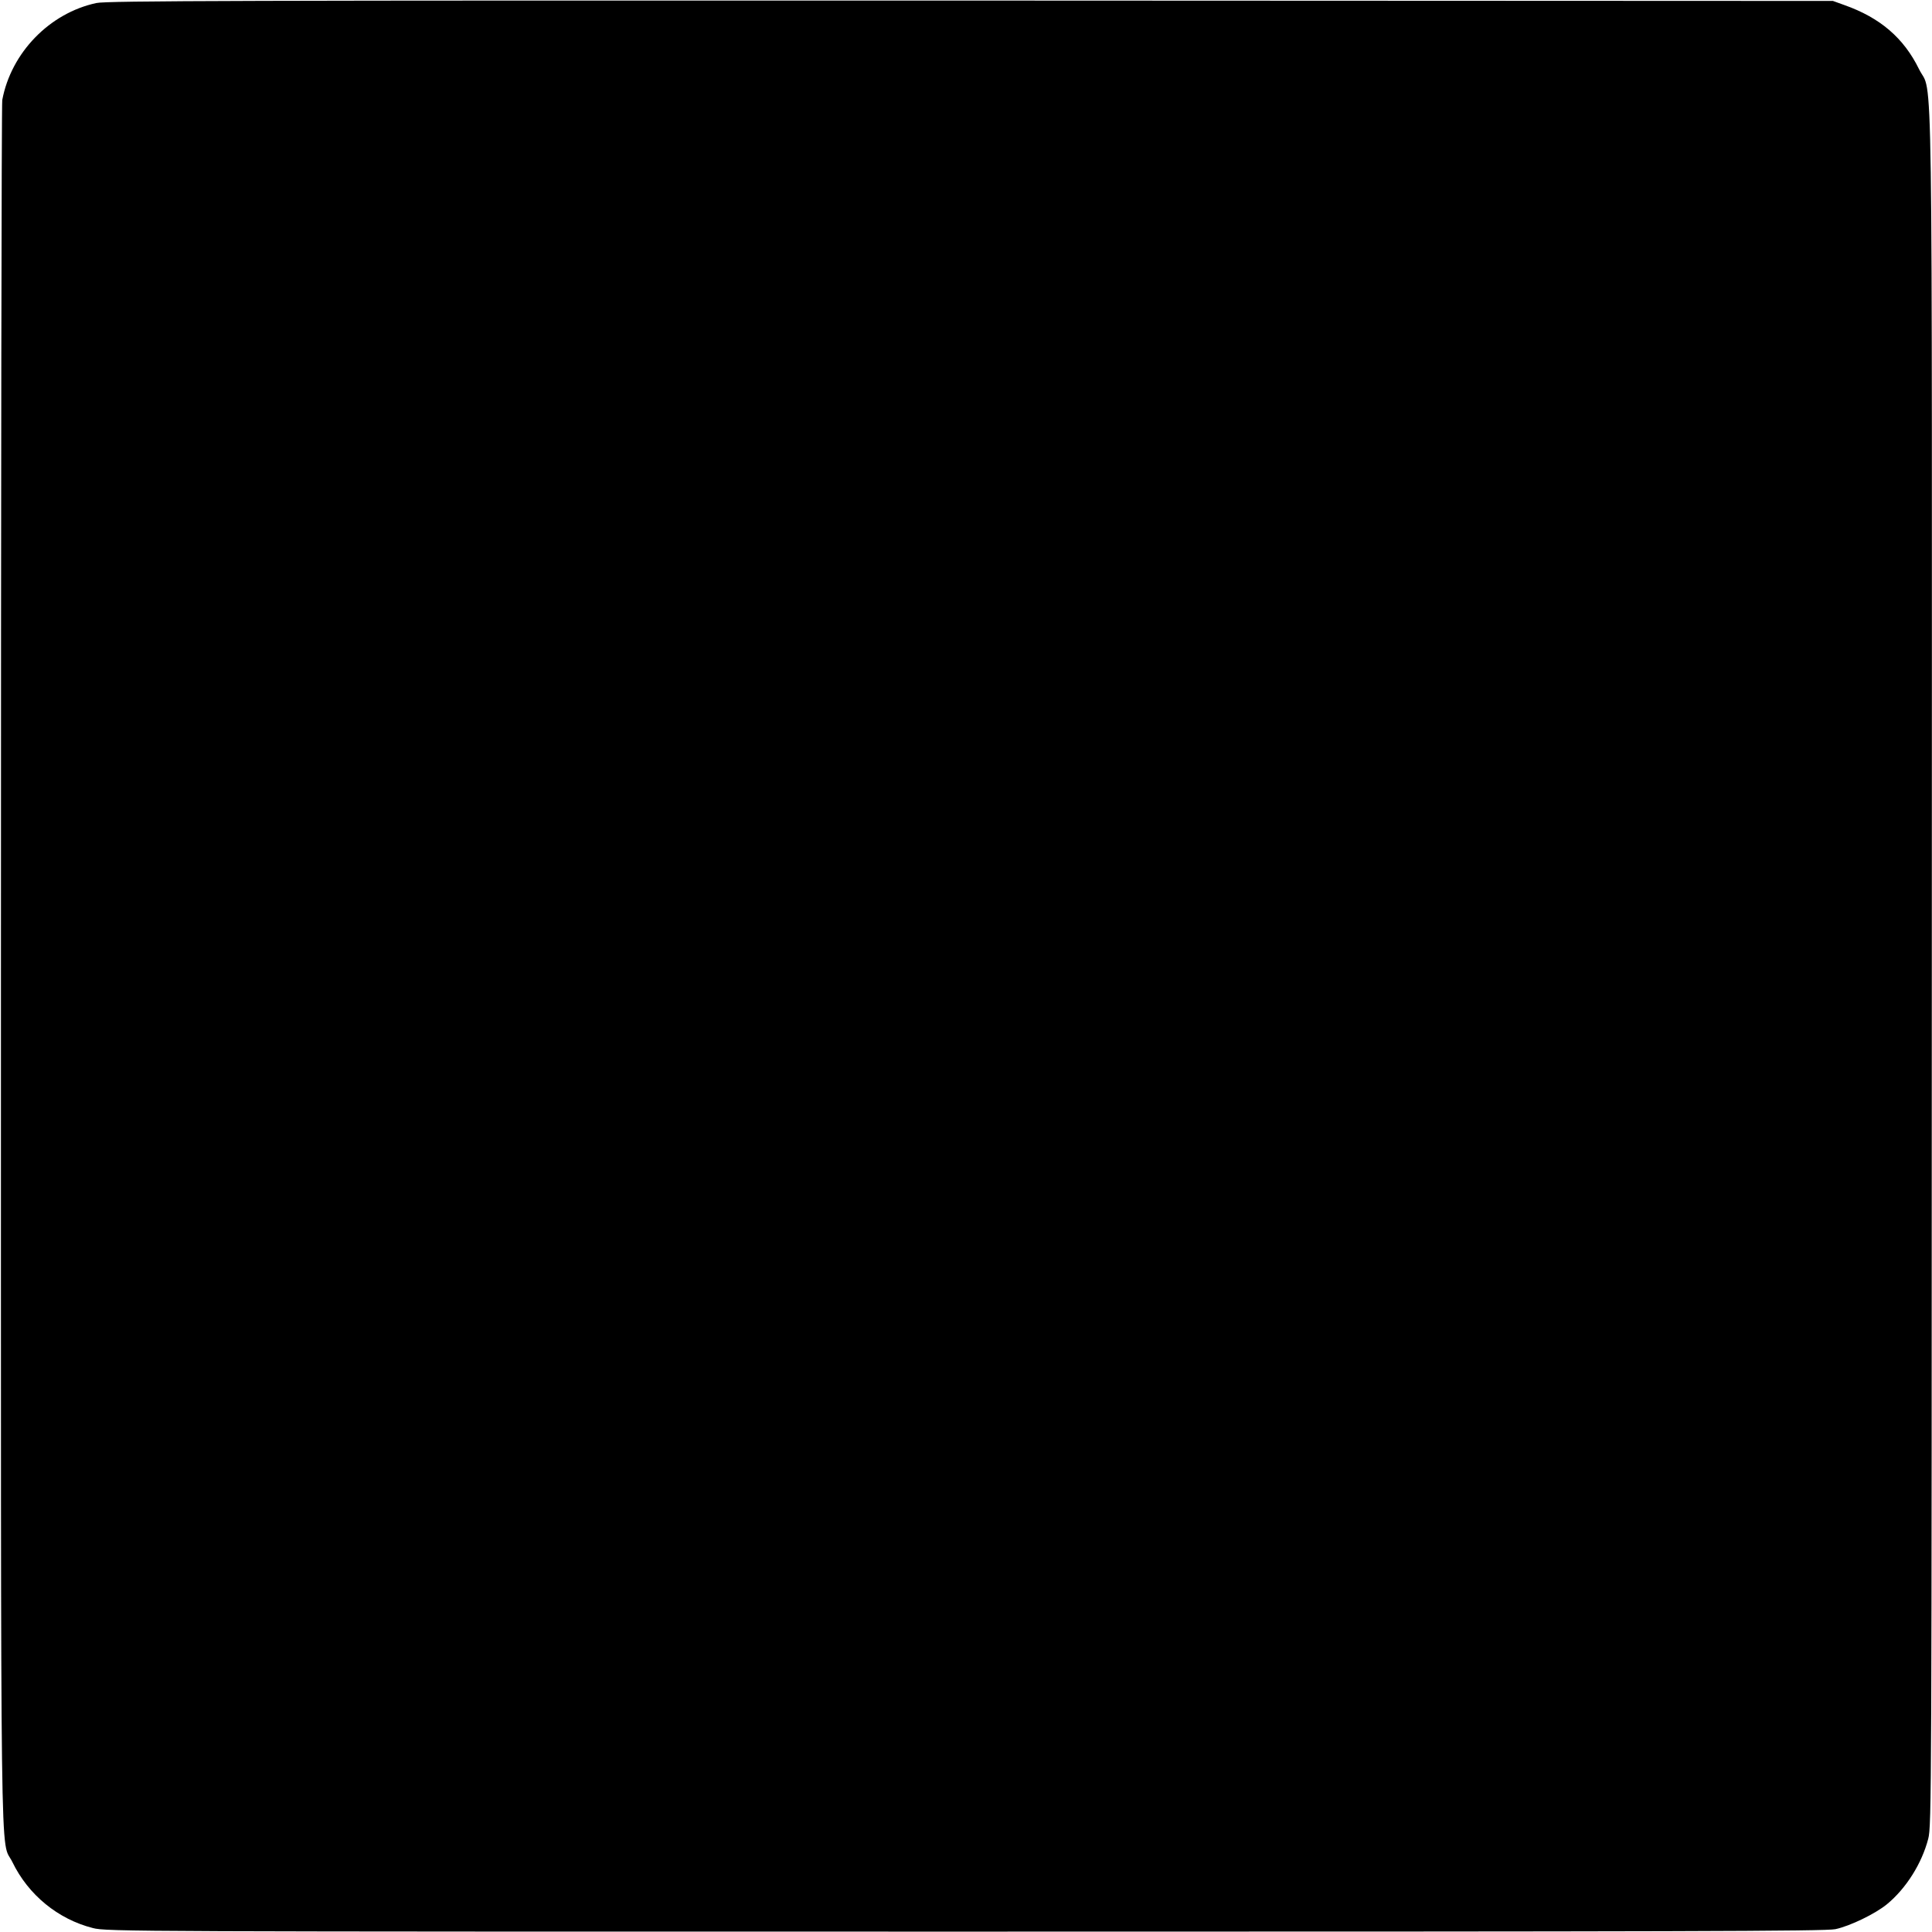
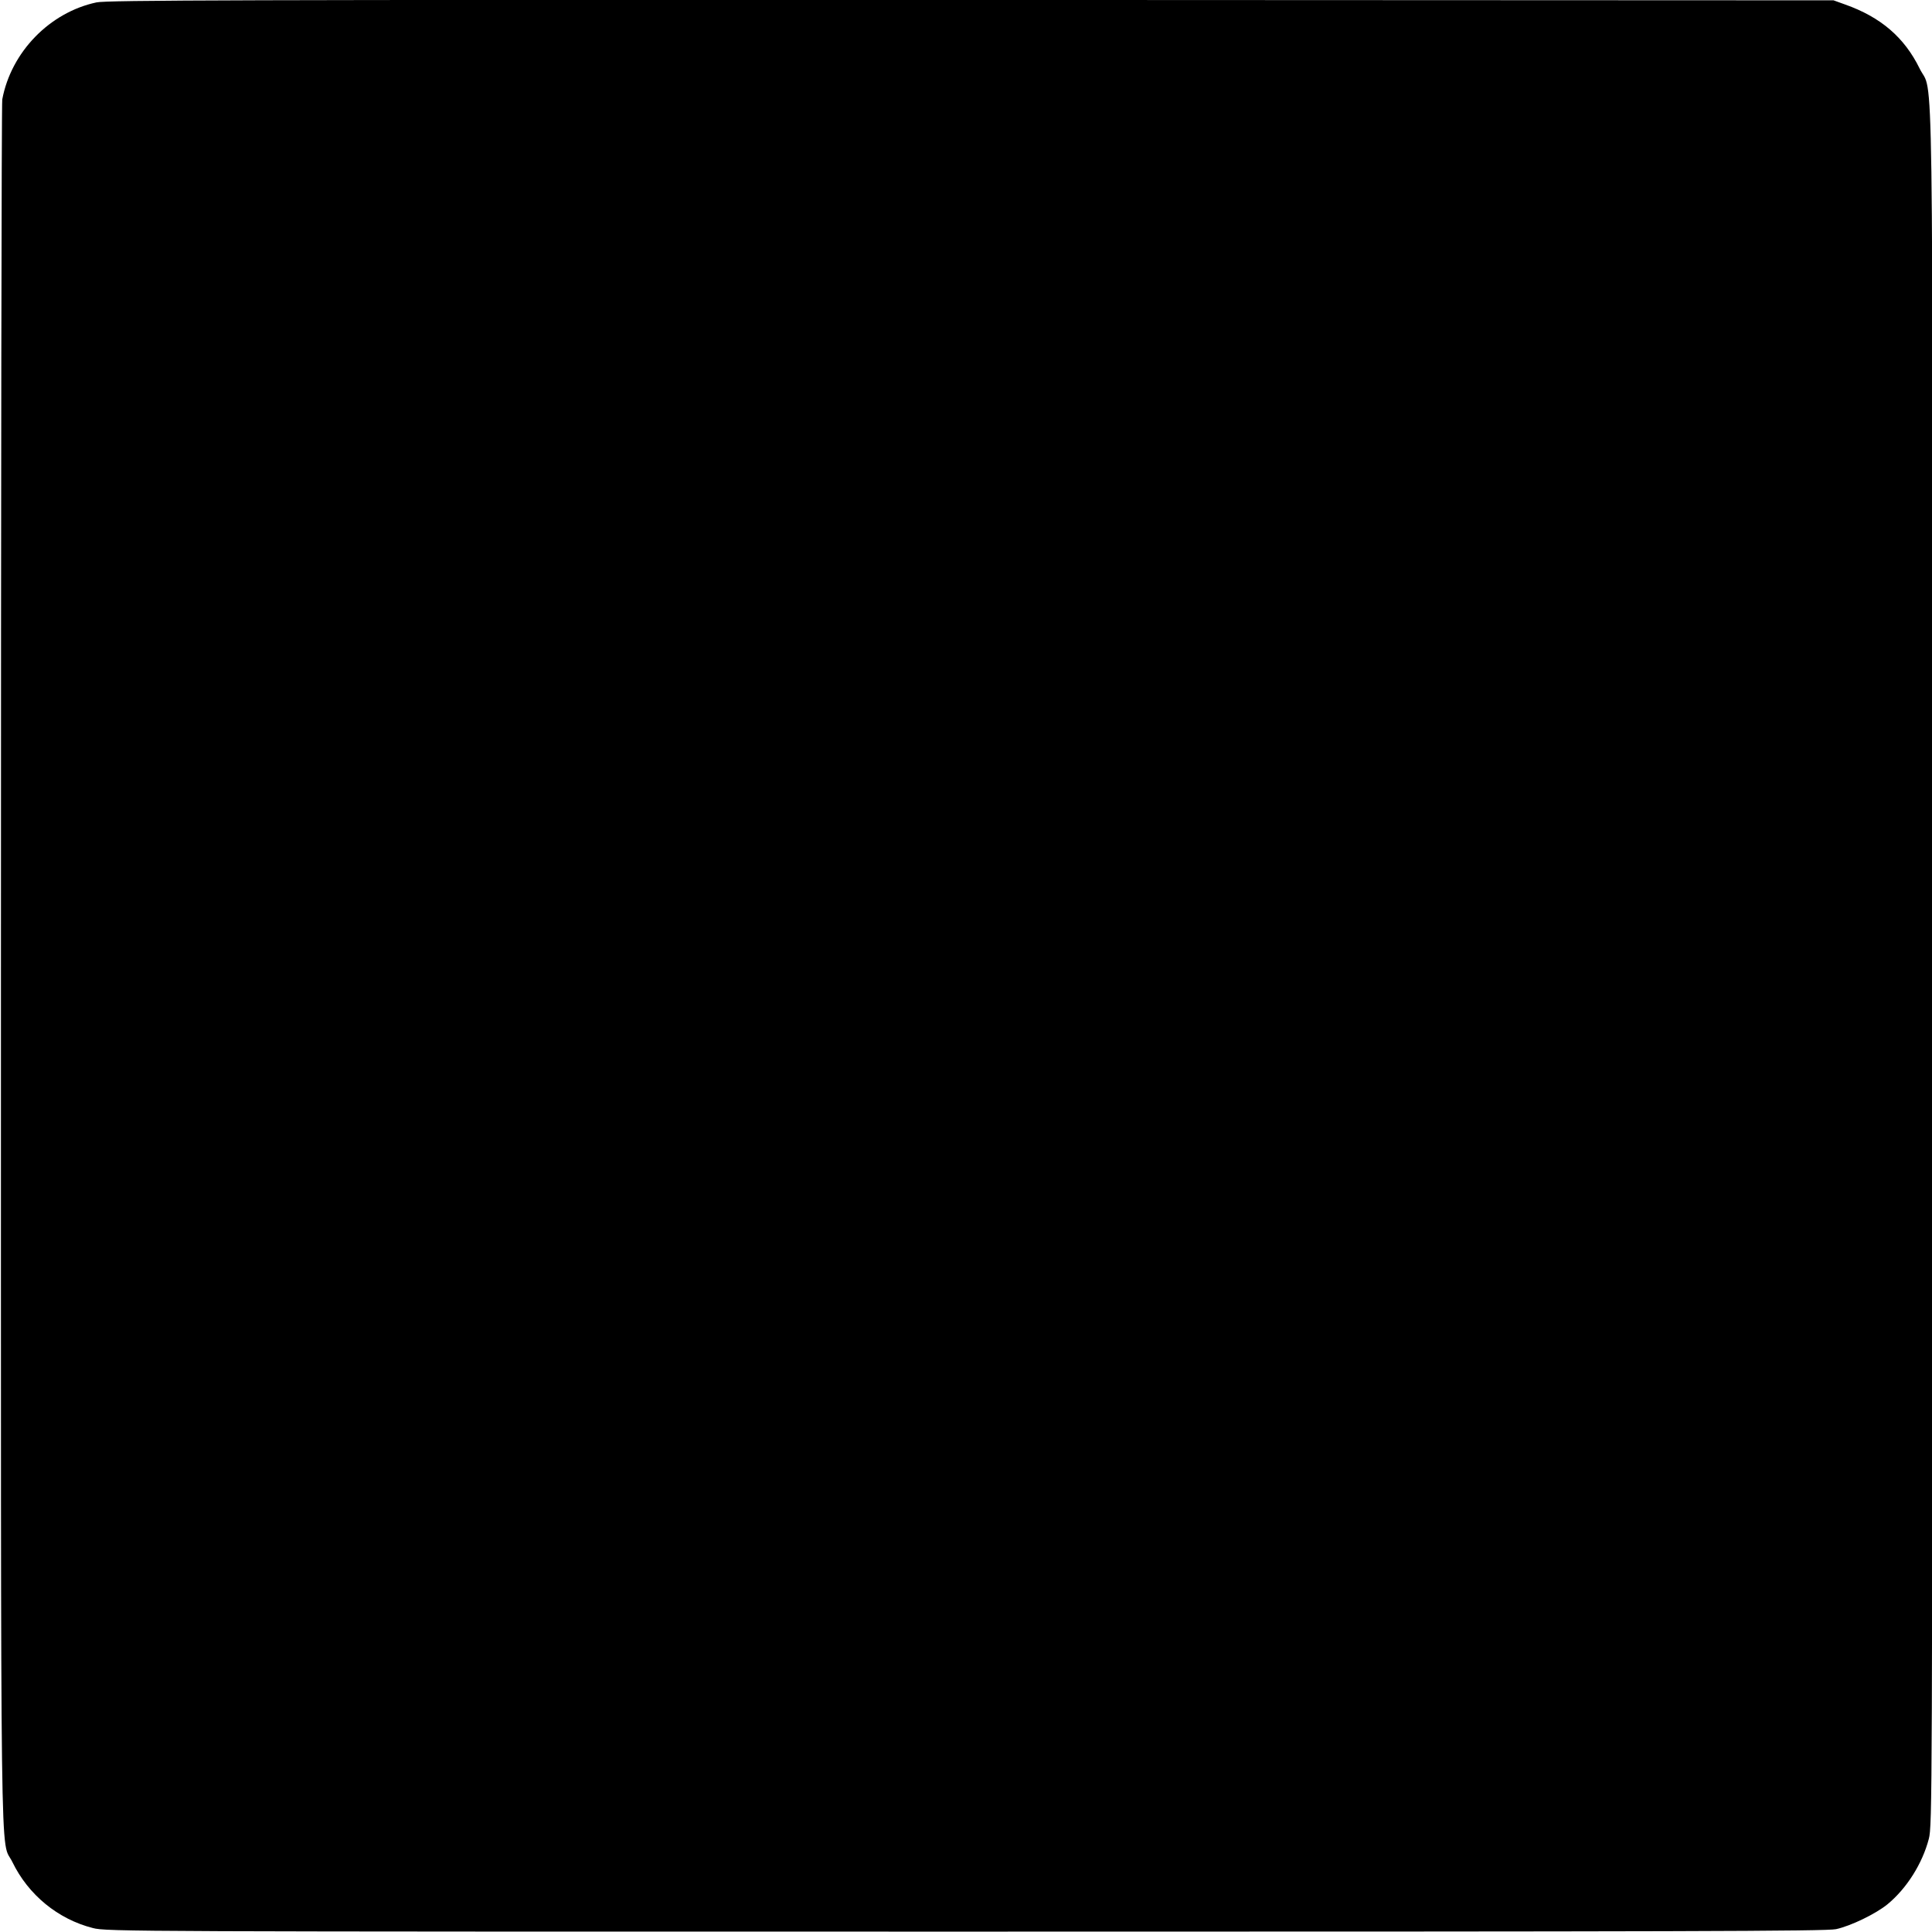
- <svg xmlns="http://www.w3.org/2000/svg" version="1.0" width="1024pt" height="1024pt" viewBox="0 0 1024 1024" preserveAspectRatio="xMidYMid meet">
-   <g transform="translate(0,1024) scale(0.1,-0.1)" fill="#000000" stroke="none">
+ <svg xmlns="http://www.w3.org/2000/svg" version="1.0" width="16pt" height="16pt" viewBox="0 0 16 16" preserveAspectRatio="xMidYMid meet">
+   <g transform="translate(0,16) scale(0.001563,-0.001563)" fill="#000000" stroke="none">
    <path d="M511 10224 c-248 -53 -452 -263 -499 -514 -4 -19 -7 -2087 -7 -4595 0 -5012 -5 -4609 61 -4745 84 -173 241 -302 426 -349 71 -19 201 -19 4623 -19 3822 0 4560 2 4613 13 79 17 212 82 273 132 102 84 185 216 219 347 18 68 18 233 19 4616 1 5045 7 4610 -68 4764 -81 165 -206 272 -395 339 l-61 22 -4570 2 c-3879 1 -4580 -1 -4634 -13z" />
  </g>
</svg>
